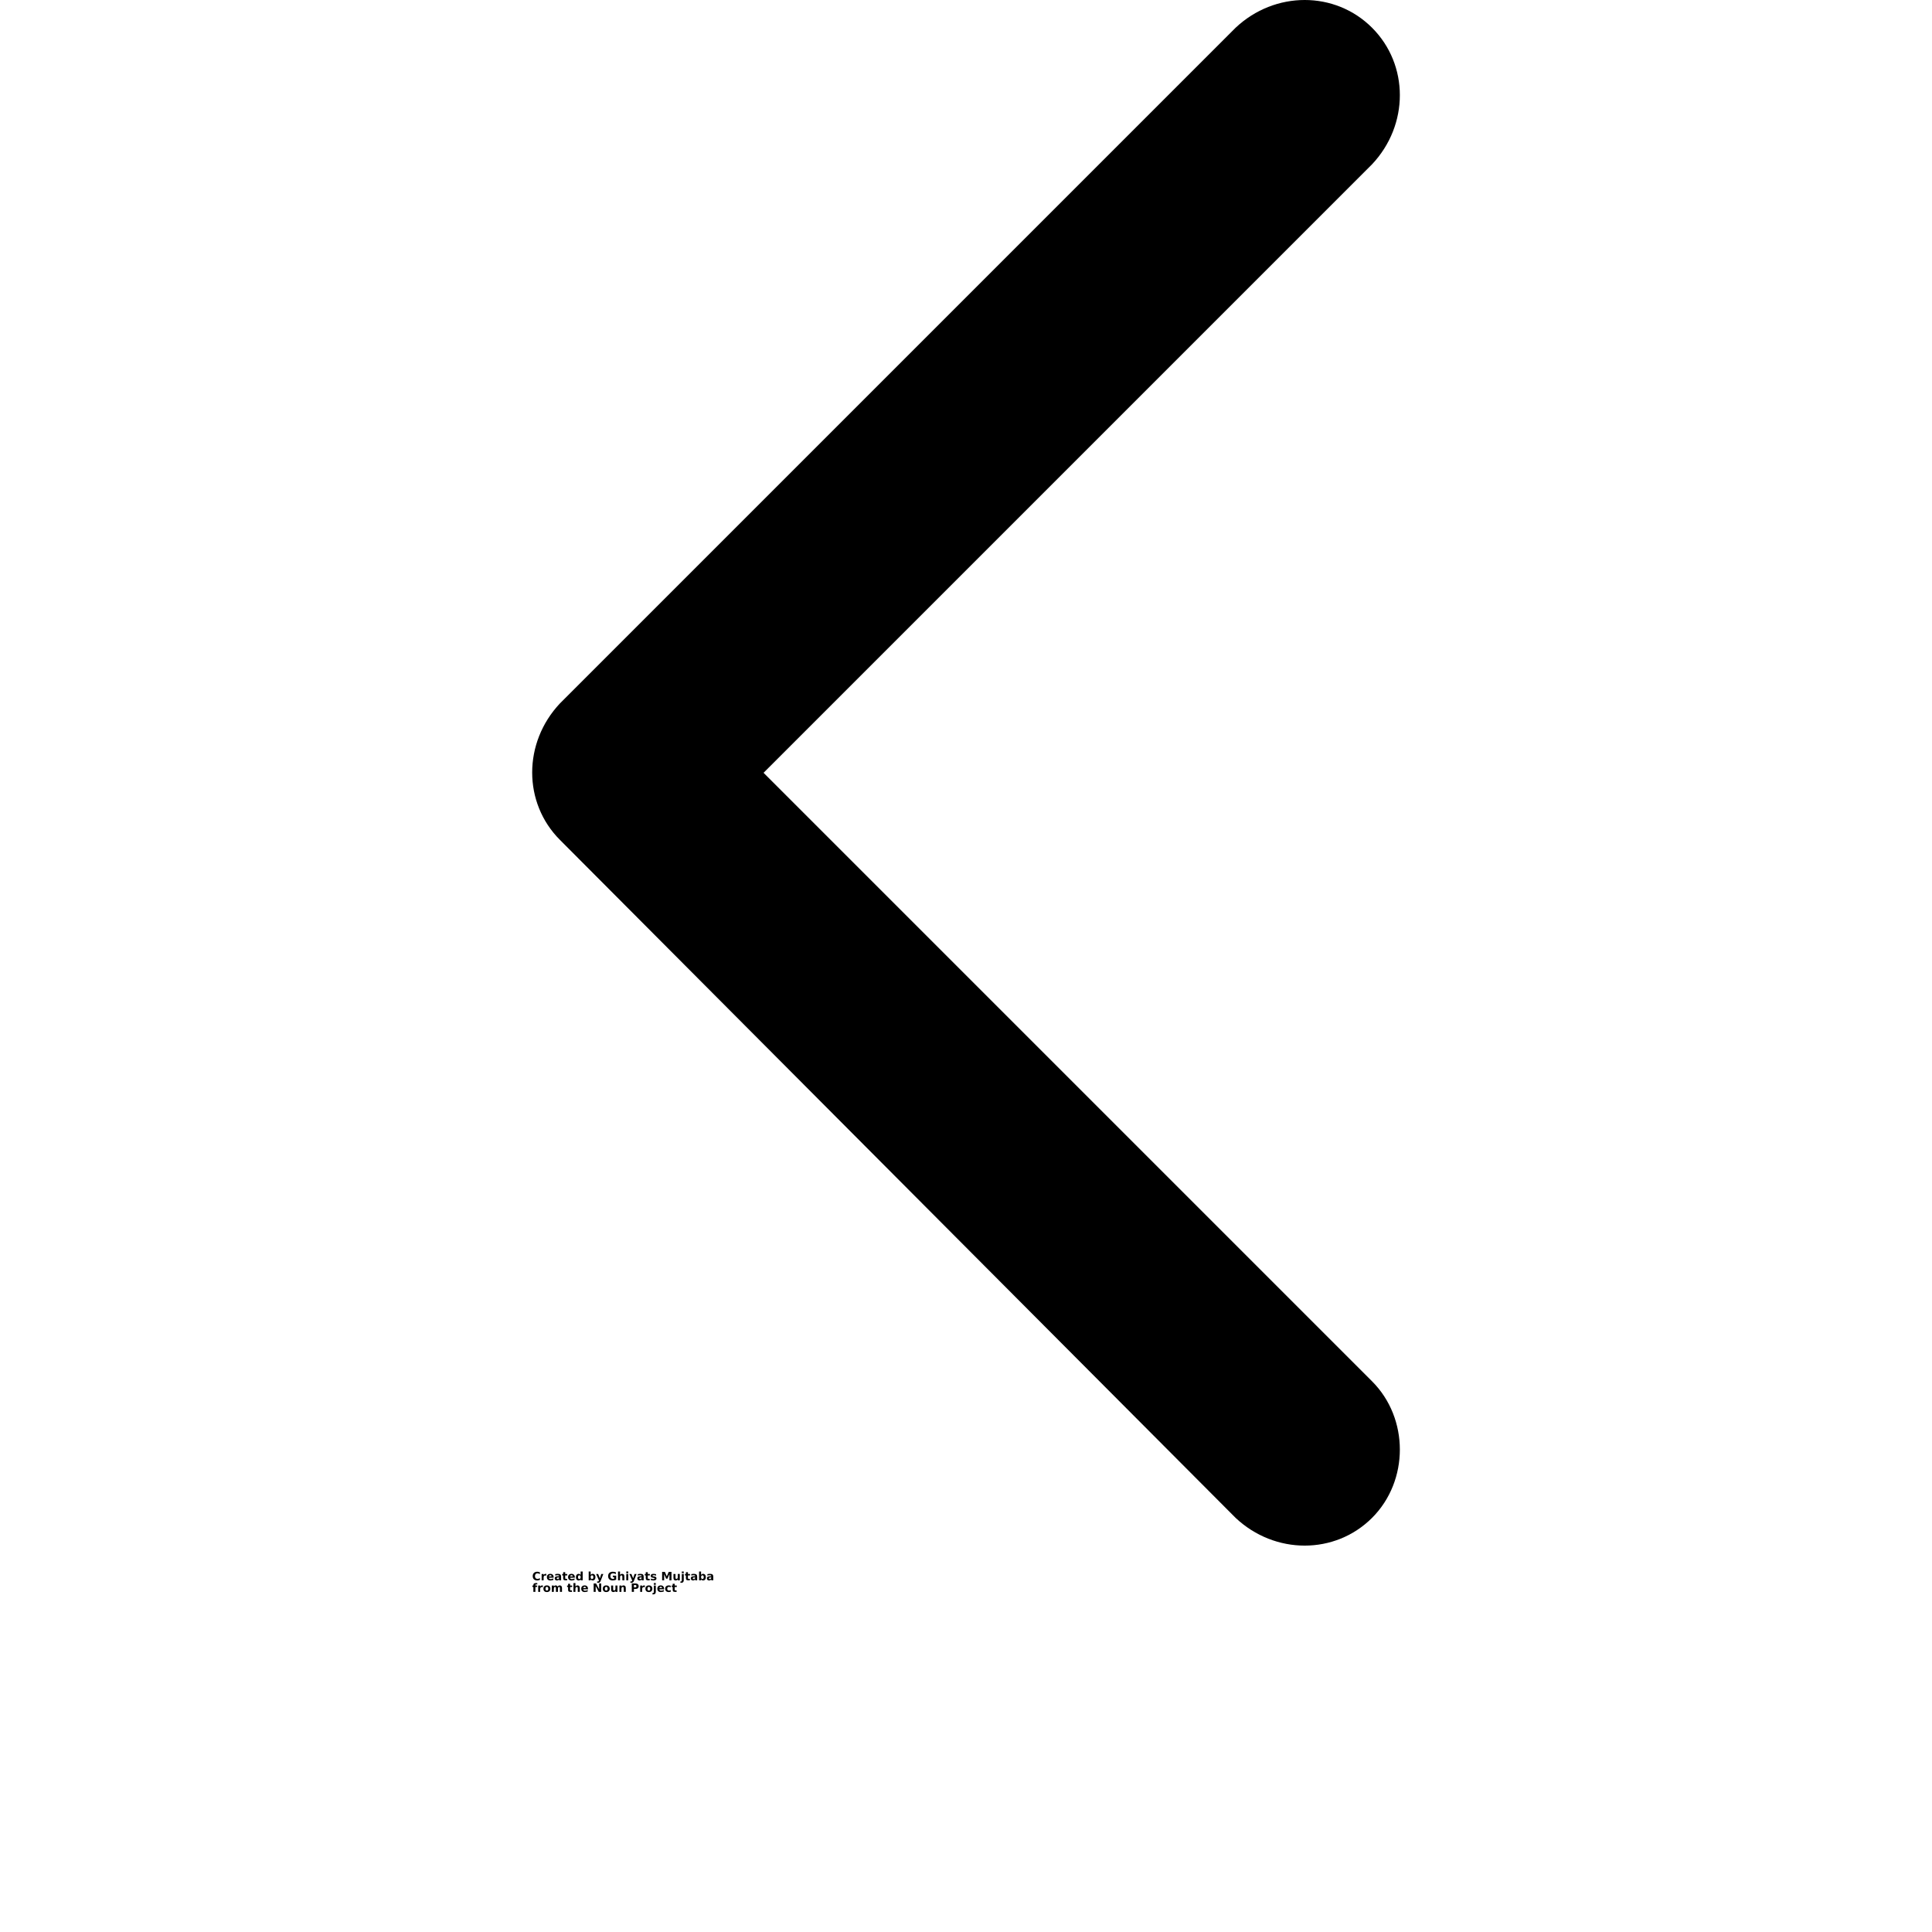
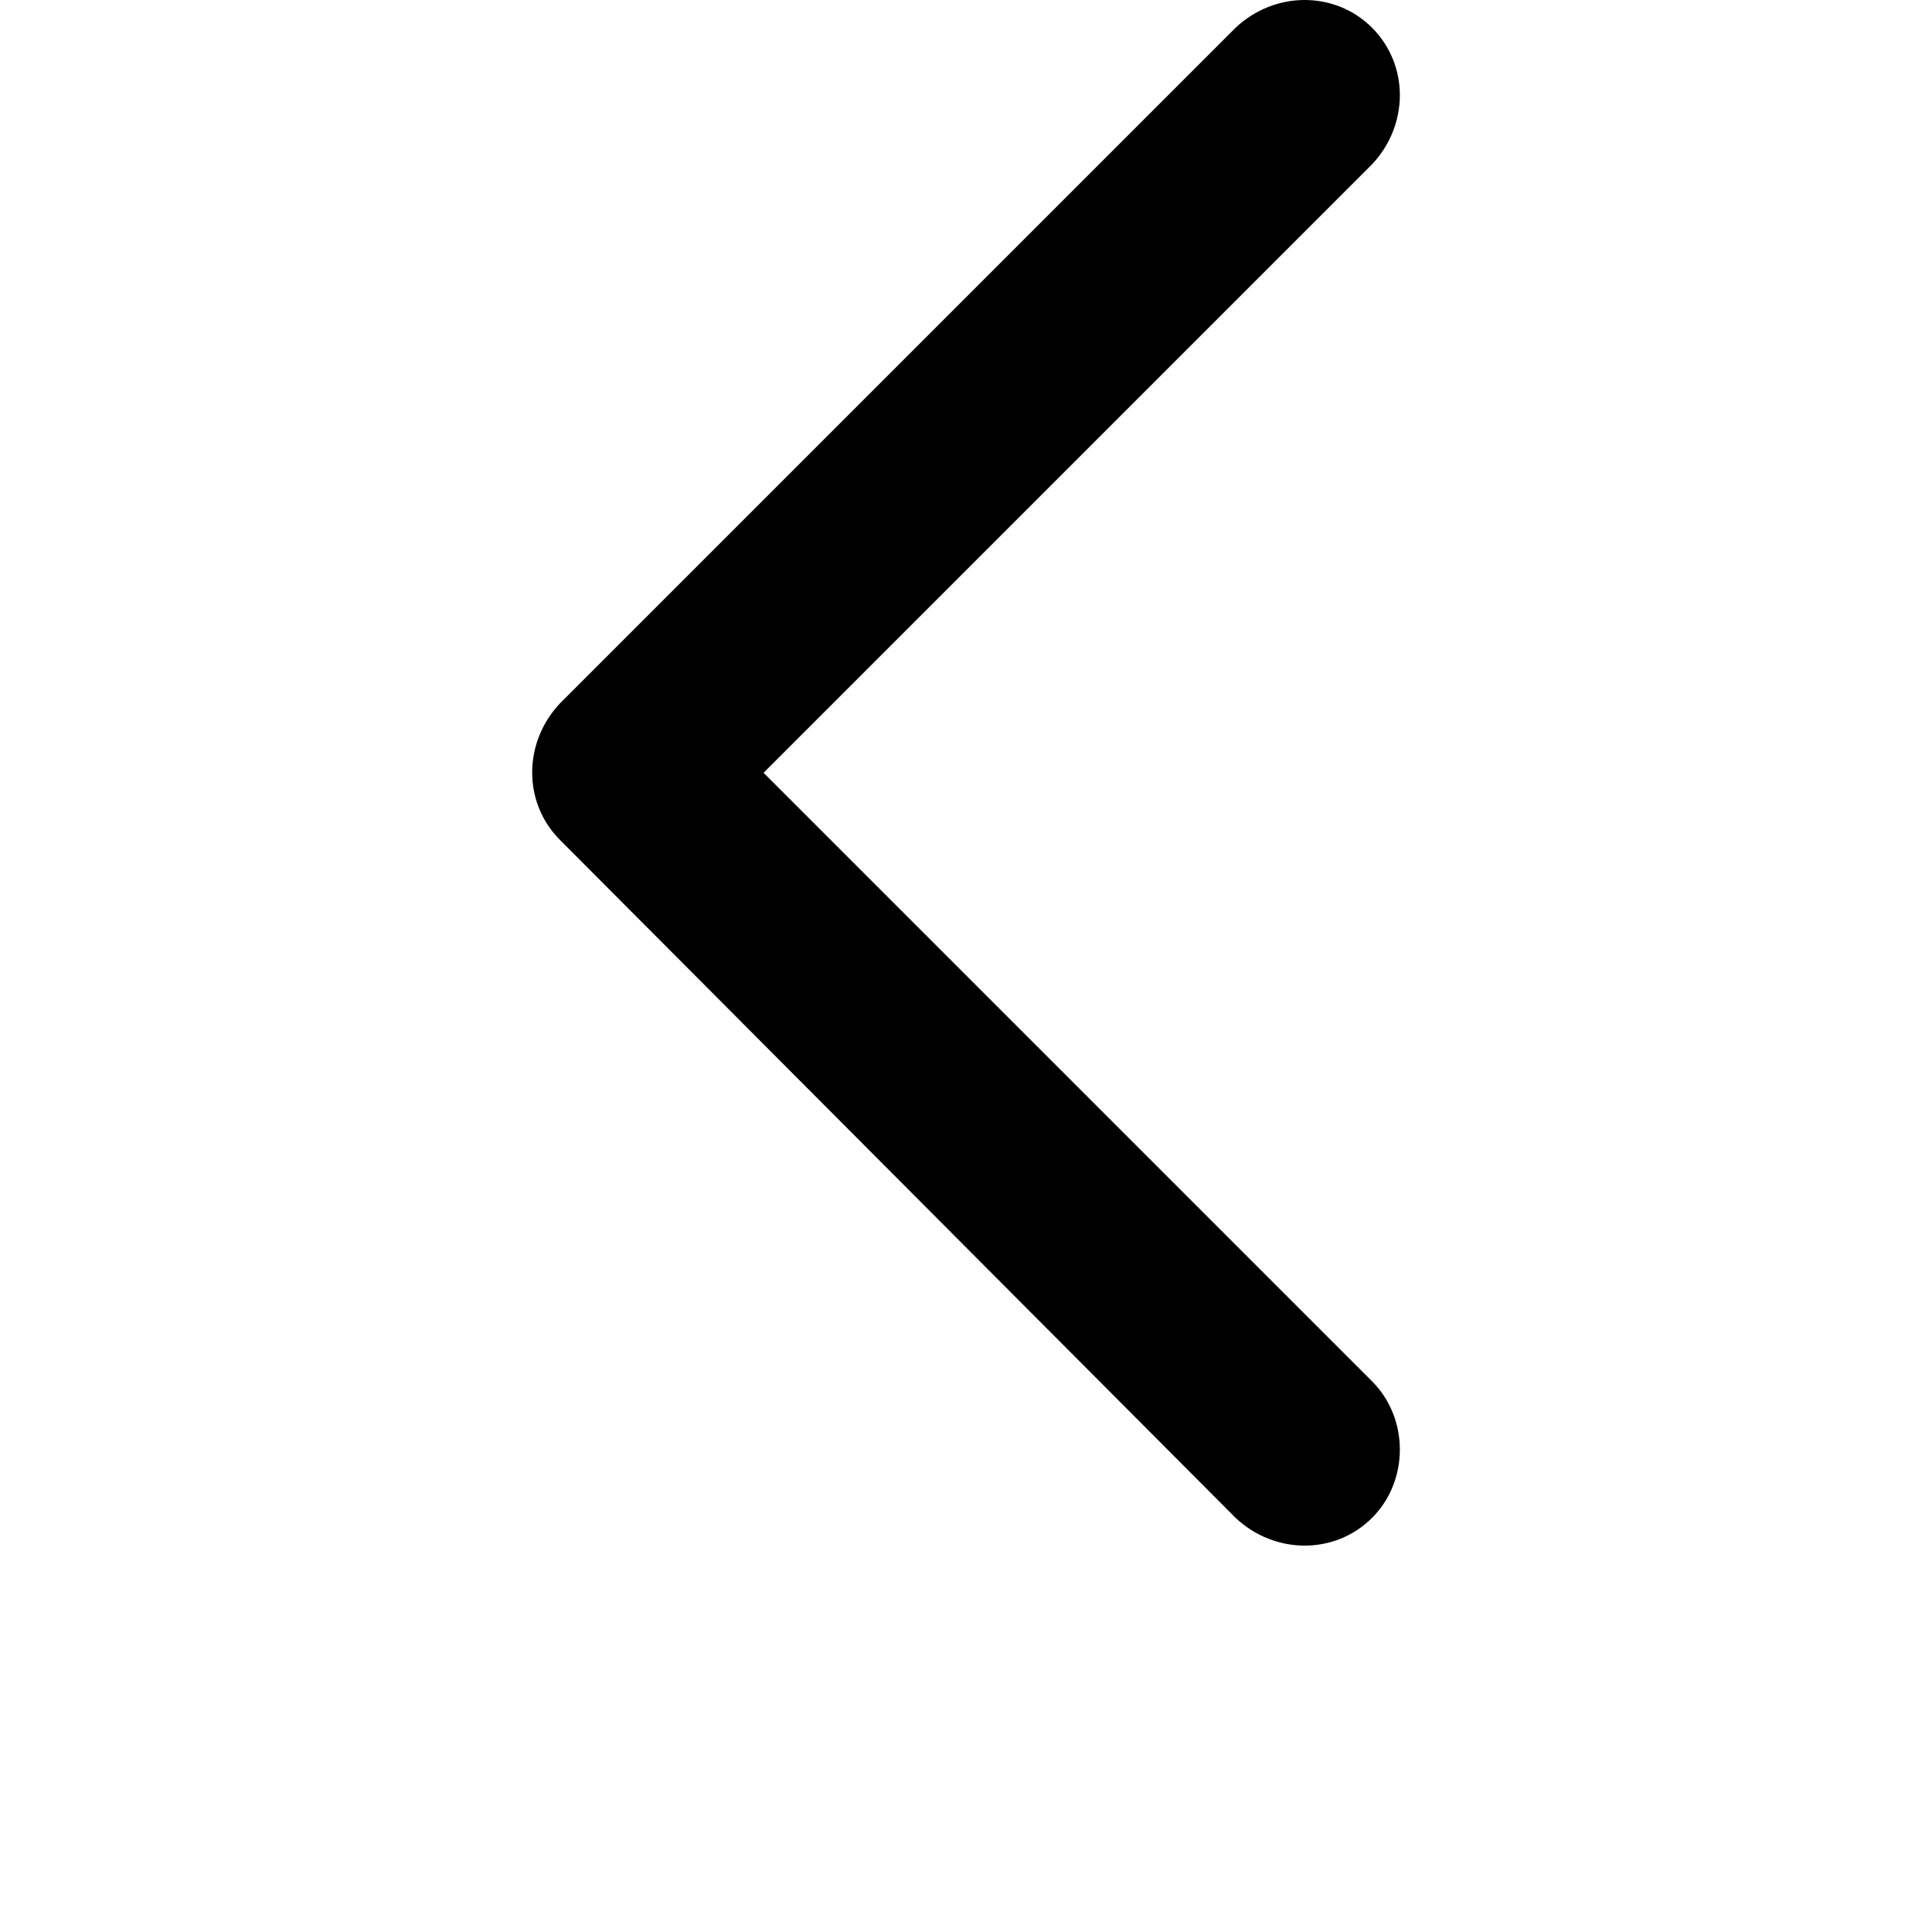
<svg xmlns="http://www.w3.org/2000/svg" xmlns:xlink="http://www.w3.org/1999/xlink" width="60%" height="110pt" version="1.1" viewBox="0 0 700 700">
-   <defs>
-     <symbol id="v" overflow="visible">
-       <path d="m2.812-0.172c-0.148 0.074-0.297 0.133-0.453 0.172s-0.324 0.062-0.5 0.062c-0.512 0-0.918-0.141-1.219-0.422-0.293-0.289-0.438-0.676-0.438-1.156 0-0.488 0.145-0.875 0.438-1.156 0.301-0.289 0.707-0.438 1.219-0.438 0.176 0 0.344 0.023 0.5 0.062 0.156 0.031 0.305 0.09 0.453 0.172v0.625c-0.148-0.094-0.293-0.16-0.438-0.203-0.148-0.051-0.297-0.078-0.453-0.078-0.281 0-0.508 0.09-0.672 0.266-0.156 0.18-0.234 0.43-0.234 0.75 0 0.312 0.078 0.559 0.234 0.734 0.164 0.18 0.391 0.266 0.672 0.266 0.156 0 0.305-0.02 0.453-0.062 0.145-0.051 0.289-0.125 0.438-0.219z" />
-     </symbol>
-     <symbol id="d" overflow="visible">
-       <path d="m2.047-1.672c-0.062-0.031-0.125-0.051-0.188-0.062-0.062-0.008-0.125-0.016-0.188-0.016-0.188 0-0.336 0.062-0.438 0.188-0.105 0.117-0.156 0.281-0.156 0.5v1.062h-0.719v-2.297h0.719v0.391c0.094-0.156 0.203-0.266 0.328-0.328 0.125-0.07 0.27-0.109 0.438-0.109h0.078c0.031 0 0.07 0.008 0.125 0.016z" />
-     </symbol>
-     <symbol id="c" overflow="visible">
-       <path d="m2.641-1.156v0.219h-1.719c0.02 0.168 0.082 0.297 0.188 0.391 0.102 0.086 0.254 0.125 0.453 0.125 0.156 0 0.312-0.02 0.469-0.062 0.164-0.051 0.332-0.125 0.5-0.219v0.562c-0.18 0.062-0.355 0.109-0.531 0.141-0.168 0.039-0.34 0.062-0.516 0.062-0.406 0-0.727-0.102-0.953-0.312-0.23-0.219-0.344-0.516-0.344-0.891s0.109-0.664 0.328-0.875c0.227-0.219 0.539-0.328 0.938-0.328 0.352 0 0.641 0.109 0.859 0.328s0.328 0.508 0.328 0.859zm-0.75-0.234c0-0.145-0.043-0.258-0.125-0.344-0.086-0.082-0.188-0.125-0.312-0.125-0.148 0-0.266 0.043-0.359 0.125-0.086 0.074-0.137 0.188-0.156 0.344z" />
-     </symbol>
-     <symbol id="b" overflow="visible">
-       <path d="m1.375-1.031c-0.148 0-0.262 0.027-0.344 0.078-0.074 0.055-0.109 0.133-0.109 0.234 0 0.094 0.031 0.168 0.094 0.219 0.062 0.055 0.145 0.078 0.25 0.078 0.133 0 0.25-0.047 0.344-0.141 0.102-0.102 0.156-0.234 0.156-0.391v-0.078zm1.125-0.281v1.312h-0.734v-0.344c-0.105 0.148-0.219 0.25-0.344 0.312-0.117 0.062-0.262 0.094-0.438 0.094-0.242 0-0.434-0.066-0.578-0.203-0.148-0.145-0.219-0.328-0.219-0.547 0-0.27 0.086-0.469 0.266-0.594 0.188-0.125 0.477-0.188 0.875-0.188h0.438v-0.047c0-0.125-0.047-0.211-0.141-0.266-0.094-0.051-0.242-0.078-0.438-0.078-0.156 0-0.305 0.016-0.438 0.047-0.137 0.031-0.262 0.078-0.375 0.141v-0.562c0.156-0.031 0.312-0.055 0.469-0.078 0.164-0.02 0.328-0.031 0.484-0.031 0.414 0 0.711 0.086 0.891 0.25 0.188 0.156 0.281 0.418 0.281 0.781z" />
-     </symbol>
-     <symbol id="a" overflow="visible">
-       <path d="m1.156-2.938v0.641h0.75v0.531h-0.75v0.969c0 0.105 0.02 0.18 0.062 0.219 0.039 0.031 0.125 0.047 0.25 0.047h0.375v0.531h-0.625c-0.293 0-0.5-0.055-0.625-0.172-0.117-0.125-0.172-0.332-0.172-0.625v-0.969h-0.359v-0.531h0.359v-0.641z" />
-     </symbol>
-     <symbol id="l" overflow="visible">
-       <path d="m1.906-1.953v-1.234h0.734v3.188h-0.734v-0.328c-0.094 0.137-0.203 0.234-0.328 0.297s-0.266 0.094-0.422 0.094c-0.281 0-0.516-0.109-0.703-0.328-0.18-0.227-0.266-0.52-0.266-0.875 0-0.352 0.086-0.641 0.266-0.859 0.188-0.227 0.422-0.344 0.703-0.344 0.156 0 0.297 0.031 0.422 0.094s0.234 0.164 0.328 0.297zm-0.484 1.484c0.156 0 0.273-0.055 0.359-0.172 0.082-0.113 0.125-0.281 0.125-0.5s-0.043-0.383-0.125-0.5c-0.086-0.113-0.203-0.172-0.359-0.172s-0.277 0.059-0.359 0.172c-0.074 0.117-0.109 0.281-0.109 0.5s0.035 0.387 0.109 0.5c0.082 0.117 0.203 0.172 0.359 0.172z" />
-     </symbol>
-     <symbol id="g" overflow="visible">
-       <path d="m1.578-0.469c0.156 0 0.27-0.055 0.344-0.172 0.082-0.113 0.125-0.281 0.125-0.5s-0.043-0.383-0.125-0.5c-0.074-0.113-0.188-0.172-0.344-0.172-0.168 0-0.293 0.059-0.375 0.172-0.086 0.117-0.125 0.281-0.125 0.5s0.039 0.387 0.125 0.5c0.082 0.117 0.207 0.172 0.375 0.172zm-0.5-1.484c0.102-0.133 0.219-0.234 0.344-0.297s0.266-0.094 0.422-0.094c0.281 0 0.508 0.117 0.688 0.344 0.188 0.219 0.281 0.508 0.281 0.859 0 0.355-0.094 0.648-0.281 0.875-0.18 0.219-0.406 0.328-0.688 0.328-0.156 0-0.297-0.031-0.422-0.094s-0.242-0.16-0.344-0.297v0.328h-0.719v-3.188h0.719z" />
-     </symbol>
-     <symbol id="f" overflow="visible">
-       <path d="m0.047-2.297h0.734l0.625 1.562 0.516-1.562h0.734l-0.969 2.516c-0.094 0.25-0.211 0.426-0.344 0.531-0.125 0.102-0.293 0.156-0.5 0.156h-0.422v-0.484h0.219c0.125 0 0.211-0.023 0.266-0.062 0.062-0.043 0.109-0.109 0.141-0.203l0.031-0.062z" />
-     </symbol>
-     <symbol id="k" overflow="visible">
-       <path d="m3.125-0.234c-0.199 0.105-0.402 0.184-0.609 0.234-0.211 0.039-0.43 0.062-0.656 0.062-0.512 0-0.918-0.141-1.219-0.422-0.293-0.289-0.438-0.676-0.438-1.156 0-0.5 0.148-0.891 0.453-1.172 0.301-0.281 0.719-0.422 1.25-0.422 0.195 0 0.391 0.023 0.578 0.062 0.188 0.031 0.363 0.09 0.531 0.172v0.625c-0.168-0.094-0.34-0.16-0.516-0.203-0.168-0.051-0.336-0.078-0.5-0.078-0.312 0-0.559 0.09-0.734 0.266-0.168 0.168-0.25 0.418-0.25 0.75 0 0.324 0.082 0.574 0.25 0.75 0.164 0.168 0.398 0.25 0.703 0.25 0.082 0 0.156-0.004 0.219-0.016 0.07-0.008 0.133-0.023 0.188-0.047v-0.594h-0.469v-0.516h1.219z" />
-     </symbol>
-     <symbol id="j" overflow="visible">
-       <path d="m2.656-1.391v1.391h-0.734v-1.062c0-0.195-0.008-0.332-0.016-0.406-0.012-0.082-0.027-0.141-0.047-0.172-0.031-0.051-0.074-0.086-0.125-0.109-0.043-0.031-0.094-0.047-0.156-0.047-0.156 0-0.281 0.062-0.375 0.188-0.086 0.117-0.125 0.277-0.125 0.484v1.125h-0.719v-3.188h0.719v1.234c0.113-0.133 0.234-0.234 0.359-0.297s0.258-0.094 0.406-0.094c0.27 0 0.473 0.086 0.609 0.25 0.133 0.156 0.203 0.391 0.203 0.703z" />
-     </symbol>
-     <symbol id="u" overflow="visible">
-       <path d="m0.359-2.297h0.719v2.297h-0.719zm0-0.891h0.719v0.609h-0.719z" />
-     </symbol>
-     <symbol id="t" overflow="visible">
-       <path d="m2.141-2.219v0.562c-0.156-0.07-0.309-0.125-0.453-0.156-0.148-0.031-0.281-0.047-0.406-0.047-0.148 0-0.258 0.023-0.328 0.062-0.062 0.031-0.094 0.086-0.094 0.156 0 0.055 0.023 0.094 0.078 0.125 0.051 0.031 0.145 0.059 0.281 0.078l0.125 0.016c0.375 0.055 0.625 0.133 0.75 0.234 0.133 0.105 0.203 0.277 0.203 0.516 0 0.242-0.094 0.422-0.281 0.547-0.18 0.125-0.445 0.188-0.797 0.188-0.156 0-0.32-0.016-0.484-0.047-0.156-0.02-0.32-0.051-0.484-0.094v-0.562c0.145 0.074 0.297 0.133 0.453 0.172 0.156 0.031 0.312 0.047 0.469 0.047 0.133 0 0.238-0.02 0.312-0.062 0.07-0.039 0.109-0.098 0.109-0.172 0-0.07-0.027-0.125-0.078-0.156-0.043-0.031-0.137-0.055-0.281-0.078l-0.141-0.016c-0.324-0.039-0.555-0.113-0.688-0.219-0.125-0.113-0.188-0.281-0.188-0.5 0-0.25 0.082-0.43 0.25-0.547 0.164-0.113 0.422-0.172 0.766-0.172 0.133 0 0.273 0.012 0.422 0.031 0.145 0.023 0.305 0.055 0.484 0.094z" />
-     </symbol>
-     <symbol id="s" overflow="visible">
-       <path d="m0.391-3.047h1l0.688 1.625 0.703-1.625h1v3.047h-0.75v-2.234l-0.703 1.641h-0.5l-0.703-1.641v2.234h-0.734z" />
-     </symbol>
-     <symbol id="i" overflow="visible">
-       <path d="m0.328-0.891v-1.406h0.734v0.234 0.469 0.375c0 0.188 0.004 0.324 0.016 0.406 0.008 0.074 0.023 0.133 0.047 0.172 0.031 0.043 0.066 0.078 0.109 0.109 0.051 0.023 0.109 0.031 0.172 0.031 0.156 0 0.273-0.055 0.359-0.172 0.082-0.113 0.125-0.273 0.125-0.484v-1.141h0.734v2.297h-0.734v-0.328c-0.105 0.137-0.219 0.234-0.344 0.297s-0.262 0.094-0.406 0.094c-0.262 0-0.465-0.078-0.609-0.234-0.137-0.164-0.203-0.406-0.203-0.719z" />
-     </symbol>
-     <symbol id="h" overflow="visible">
-       <path d="m0.359-2.297h0.719v2.25c0 0.312-0.074 0.547-0.219 0.703-0.148 0.164-0.359 0.25-0.641 0.25h-0.359v-0.484h0.125c0.145 0 0.242-0.031 0.297-0.094 0.051-0.062 0.078-0.188 0.078-0.375zm0-0.891h0.719v0.609h-0.719z" />
-     </symbol>
-     <symbol id="r" overflow="visible">
-       <path d="m1.859-3.188v0.484h-0.406c-0.105 0-0.18 0.023-0.219 0.062-0.043 0.031-0.062 0.094-0.062 0.188v0.156h0.625v0.531h-0.625v1.766h-0.734v-1.766h-0.359v-0.531h0.359v-0.156c0-0.25 0.066-0.43 0.203-0.547 0.145-0.125 0.363-0.188 0.656-0.188z" />
-     </symbol>
-     <symbol id="e" overflow="visible">
-       <path d="m1.438-1.828c-0.156 0-0.281 0.062-0.375 0.188-0.086 0.117-0.125 0.281-0.125 0.5s0.039 0.387 0.125 0.5c0.094 0.117 0.219 0.172 0.375 0.172 0.164 0 0.289-0.055 0.375-0.172 0.082-0.113 0.125-0.281 0.125-0.5s-0.043-0.383-0.125-0.5c-0.086-0.125-0.211-0.188-0.375-0.188zm0-0.516c0.395 0 0.703 0.109 0.922 0.328 0.227 0.211 0.344 0.5 0.344 0.875s-0.117 0.672-0.344 0.891c-0.219 0.211-0.527 0.312-0.922 0.312-0.398 0-0.703-0.102-0.922-0.312-0.219-0.219-0.328-0.516-0.328-0.891s0.109-0.664 0.328-0.875c0.219-0.219 0.523-0.328 0.922-0.328z" />
-     </symbol>
-     <symbol id="q" overflow="visible">
-       <path d="m2.469-1.906c0.094-0.145 0.203-0.254 0.328-0.328 0.133-0.07 0.273-0.109 0.422-0.109 0.27 0 0.473 0.086 0.609 0.25 0.133 0.156 0.203 0.391 0.203 0.703v1.391h-0.734v-1.188-0.062-0.078c0-0.164-0.027-0.285-0.078-0.359-0.043-0.07-0.117-0.109-0.219-0.109-0.148 0-0.258 0.059-0.328 0.172-0.074 0.117-0.109 0.281-0.109 0.5v1.125h-0.734v-1.188c0-0.258-0.027-0.426-0.078-0.5-0.043-0.07-0.121-0.109-0.234-0.109-0.137 0-0.246 0.059-0.328 0.172-0.074 0.117-0.109 0.281-0.109 0.5v1.125h-0.734v-2.297h0.734v0.344c0.094-0.133 0.195-0.234 0.312-0.297 0.113-0.062 0.242-0.094 0.391-0.094 0.156 0 0.289 0.043 0.406 0.125 0.125 0.074 0.219 0.18 0.281 0.312z" />
-     </symbol>
-     <symbol id="p" overflow="visible">
-       <path d="m0.391-3.047h0.875l1.109 2.094v-2.094h0.75v3.047h-0.891l-1.109-2.094v2.094h-0.734z" />
-     </symbol>
-     <symbol id="o" overflow="visible">
-       <path d="m2.656-1.391v1.391h-0.734v-1.062c0-0.195-0.008-0.332-0.016-0.406-0.012-0.082-0.027-0.141-0.047-0.172-0.031-0.051-0.074-0.086-0.125-0.109-0.043-0.031-0.094-0.047-0.156-0.047-0.156 0-0.281 0.062-0.375 0.188-0.086 0.117-0.125 0.277-0.125 0.484v1.125h-0.719v-2.297h0.719v0.344c0.113-0.133 0.234-0.234 0.359-0.297s0.258-0.094 0.406-0.094c0.27 0 0.473 0.086 0.609 0.25 0.133 0.156 0.203 0.391 0.203 0.703z" />
-     </symbol>
-     <symbol id="n" overflow="visible">
-       <path d="m0.391-3.047h1.297c0.395 0 0.691 0.09 0.891 0.266 0.207 0.168 0.312 0.406 0.312 0.719 0 0.324-0.105 0.574-0.312 0.75-0.199 0.168-0.496 0.25-0.891 0.25h-0.516v1.062h-0.781zm0.781 0.562v0.859h0.438c0.156 0 0.27-0.035 0.344-0.109 0.082-0.082 0.125-0.191 0.125-0.328 0-0.133-0.043-0.238-0.125-0.312-0.074-0.07-0.188-0.109-0.344-0.109z" />
-     </symbol>
-     <symbol id="m" overflow="visible">
-       <path d="m2.203-2.219v0.594c-0.105-0.062-0.211-0.109-0.312-0.141-0.094-0.039-0.195-0.062-0.297-0.062-0.211 0-0.371 0.062-0.484 0.188-0.117 0.117-0.172 0.281-0.172 0.5 0 0.211 0.055 0.375 0.172 0.5 0.113 0.117 0.273 0.172 0.484 0.172 0.113 0 0.223-0.016 0.328-0.047 0.102-0.031 0.195-0.082 0.281-0.156v0.609c-0.117 0.043-0.234 0.07-0.359 0.094-0.117 0.02-0.23 0.031-0.344 0.031-0.418 0-0.742-0.102-0.969-0.312-0.23-0.219-0.344-0.516-0.344-0.891s0.113-0.664 0.344-0.875c0.227-0.219 0.551-0.328 0.969-0.328 0.113 0 0.227 0.012 0.344 0.031 0.125 0.023 0.242 0.055 0.359 0.094z" />
-     </symbol>
-   </defs>
  <g>
    <path d="m202.88 254.85 244.79-244.79c14.25-13.414 36.047-13.414 49.461 0s13.414 35.211 0 49.461l-220.48 220.48 220.48 220.48c13.414 13.414 13.414 36.047 0 49.461-13.414 13.414-35.211 13.414-49.461 0l-244.79-245.63c-13.414-13.414-13.414-35.211 0-49.461z" fill-rule="evenodd" />
    <use x="192.812" y="572.574" xlink:href="#v" />
    <use x="195.891" y="572.574" xlink:href="#d" />
    <use x="197.957" y="572.574" xlink:href="#c" />
    <use x="200.801" y="572.574" xlink:href="#b" />
    <use x="203.629" y="572.574" xlink:href="#a" />
    <use x="205.633" y="572.574" xlink:href="#c" />
    <use x="208.477" y="572.574" xlink:href="#l" />
    <use x="212.934" y="572.574" xlink:href="#g" />
    <use x="215.938" y="572.574" xlink:href="#f" />
    <use x="220.129" y="572.574" xlink:href="#k" />
    <use x="223.566" y="572.574" xlink:href="#j" />
    <use x="226.551" y="572.574" xlink:href="#u" />
    <use x="227.988" y="572.574" xlink:href="#f" />
    <use x="230.723" y="572.574" xlink:href="#b" />
    <use x="233.551" y="572.574" xlink:href="#a" />
    <use x="235.555" y="572.574" xlink:href="#t" />
    <use x="239.508" y="572.574" xlink:href="#s" />
    <use x="243.68" y="572.574" xlink:href="#i" />
    <use x="246.664" y="572.574" xlink:href="#h" />
    <use x="248.098" y="572.574" xlink:href="#a" />
    <use x="250.102" y="572.574" xlink:href="#b" />
    <use x="252.934" y="572.574" xlink:href="#g" />
    <use x="255.934" y="572.574" xlink:href="#b" />
    <use x="192.812" y="576.766" xlink:href="#r" />
    <use x="194.637" y="576.766" xlink:href="#d" />
    <use x="196.707" y="576.766" xlink:href="#e" />
    <use x="199.586" y="576.766" xlink:href="#q" />
    <use x="205.41" y="576.766" xlink:href="#a" />
    <use x="207.414" y="576.766" xlink:href="#j" />
    <use x="210.398" y="576.766" xlink:href="#c" />
    <use x="214.703" y="576.766" xlink:href="#p" />
    <use x="218.211" y="576.766" xlink:href="#e" />
    <use x="221.09" y="576.766" xlink:href="#i" />
    <use x="224.074" y="576.766" xlink:href="#o" />
    <use x="228.516" y="576.766" xlink:href="#n" />
    <use x="231.59" y="576.766" xlink:href="#d" />
    <use x="233.656" y="576.766" xlink:href="#e" />
    <use x="236.535" y="576.766" xlink:href="#h" />
    <use x="237.973" y="576.766" xlink:href="#c" />
    <use x="240.816" y="576.766" xlink:href="#m" />
    <use x="243.301" y="576.766" xlink:href="#a" />
  </g>
</svg>
